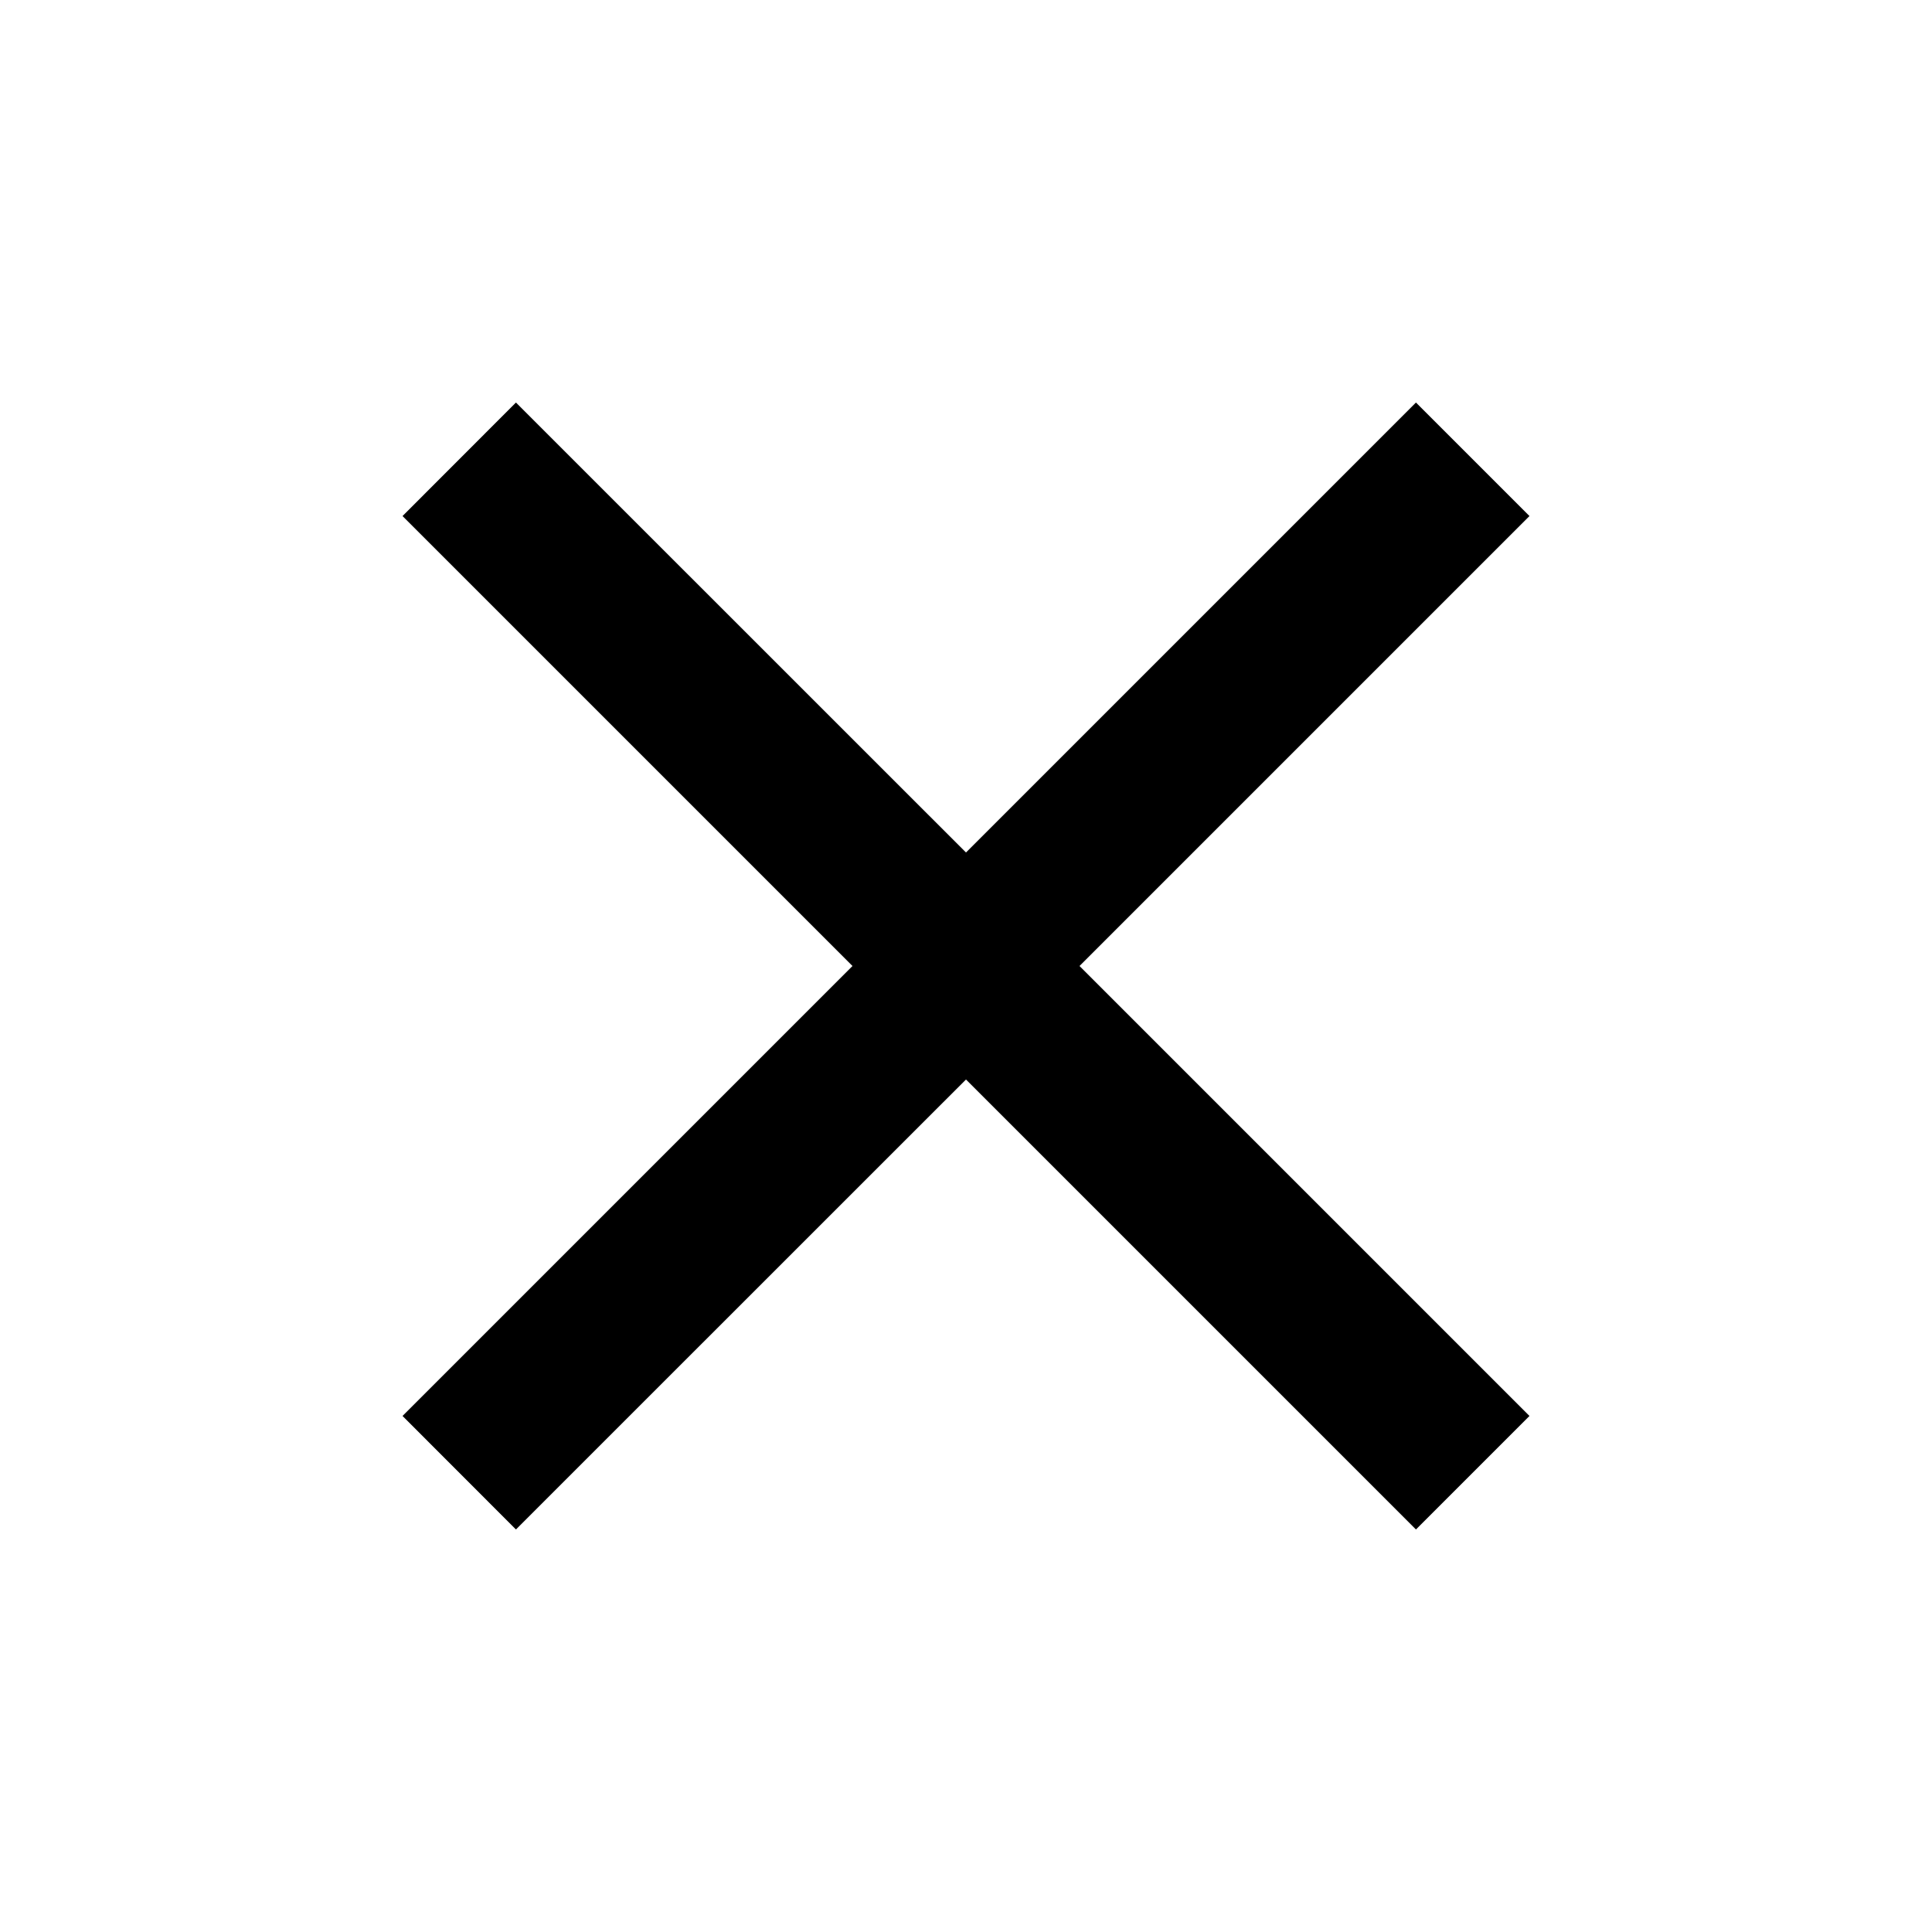
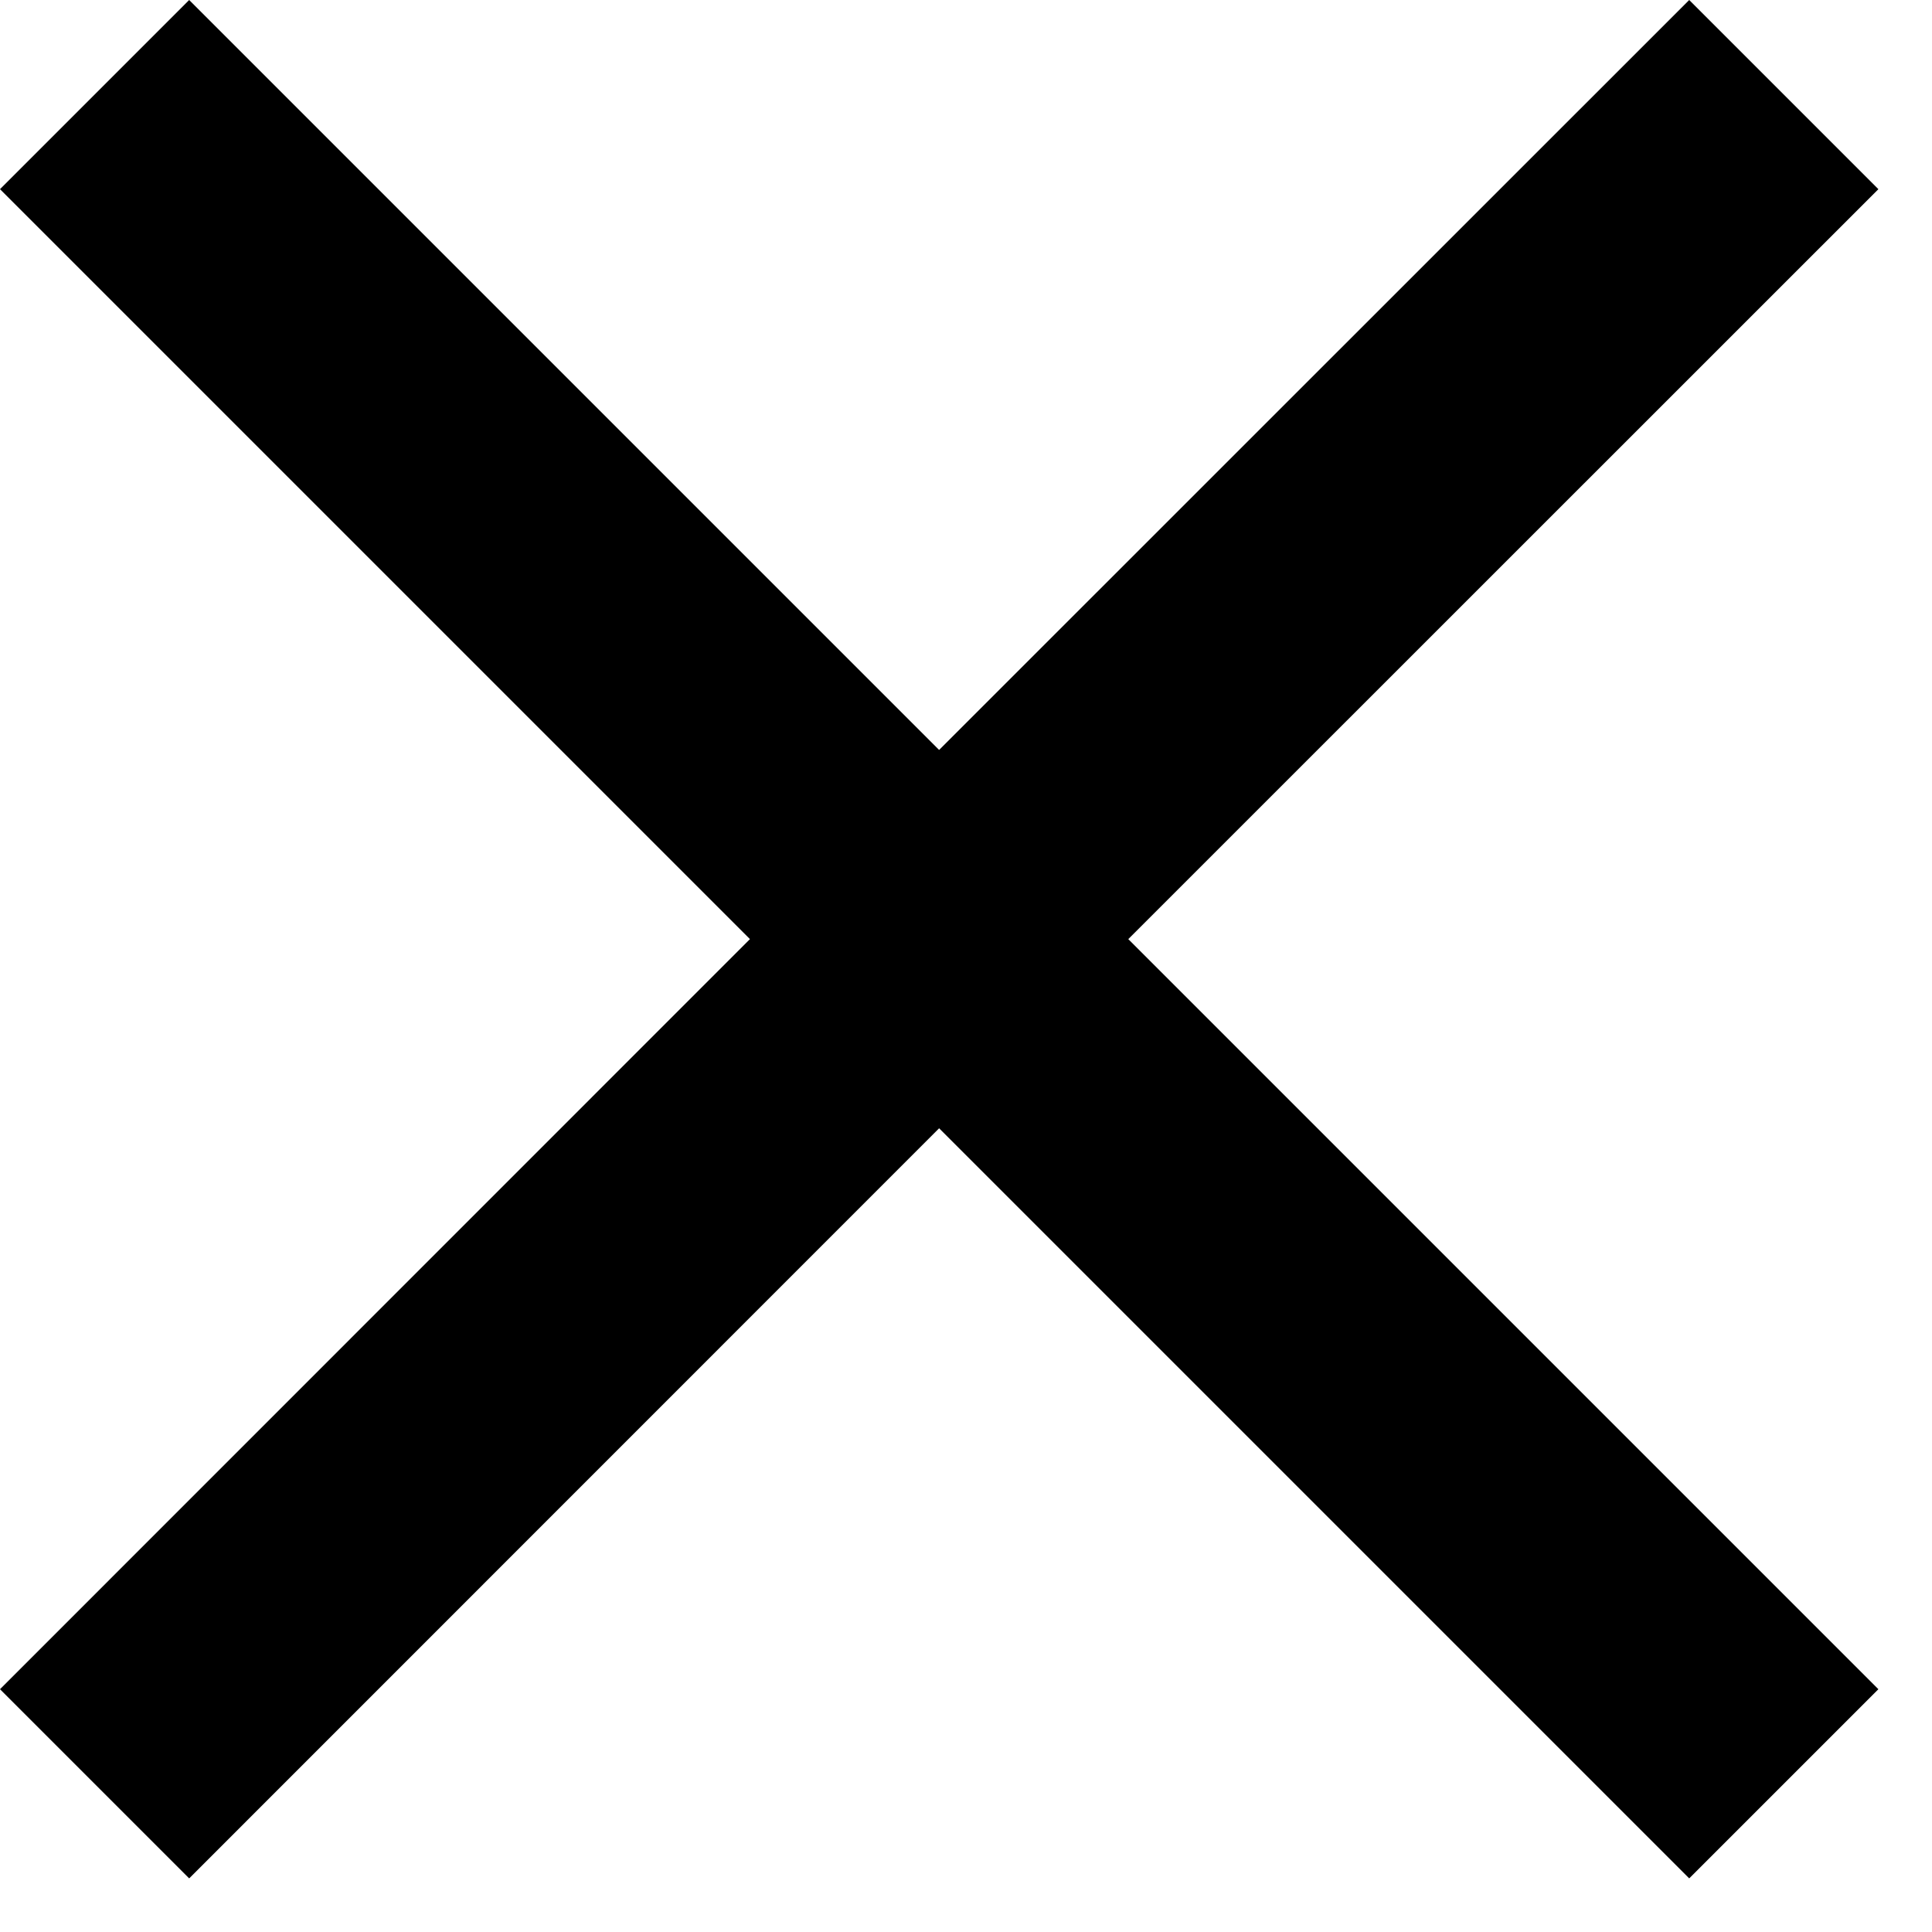
- <svg xmlns="http://www.w3.org/2000/svg" width="20" height="20" viewBox="0 0 20 20" fill="none">
-   <path d="M14.658 4.167L10 8.825L5.341 4.167L4.167 5.342L8.825 10L4.167 14.658L5.341 15.833L10 11.175L14.658 15.833L15.833 14.658L11.175 10L15.833 5.342L14.658 4.167Z" fill="currentColor" />
+ <svg xmlns="http://www.w3.org/2000/svg" width="12" height="12" viewBox="0 0 12 12" fill="none">
+   <path d="M10.492 0L5.833 4.658L1.175 0L0 1.175L4.658 5.833L0 10.492L1.175 11.667L5.833 7.008L10.492 11.667L11.667 10.492L7.008 5.833L11.667 1.175L10.492 0Z" fill="currentColor" />
</svg>
